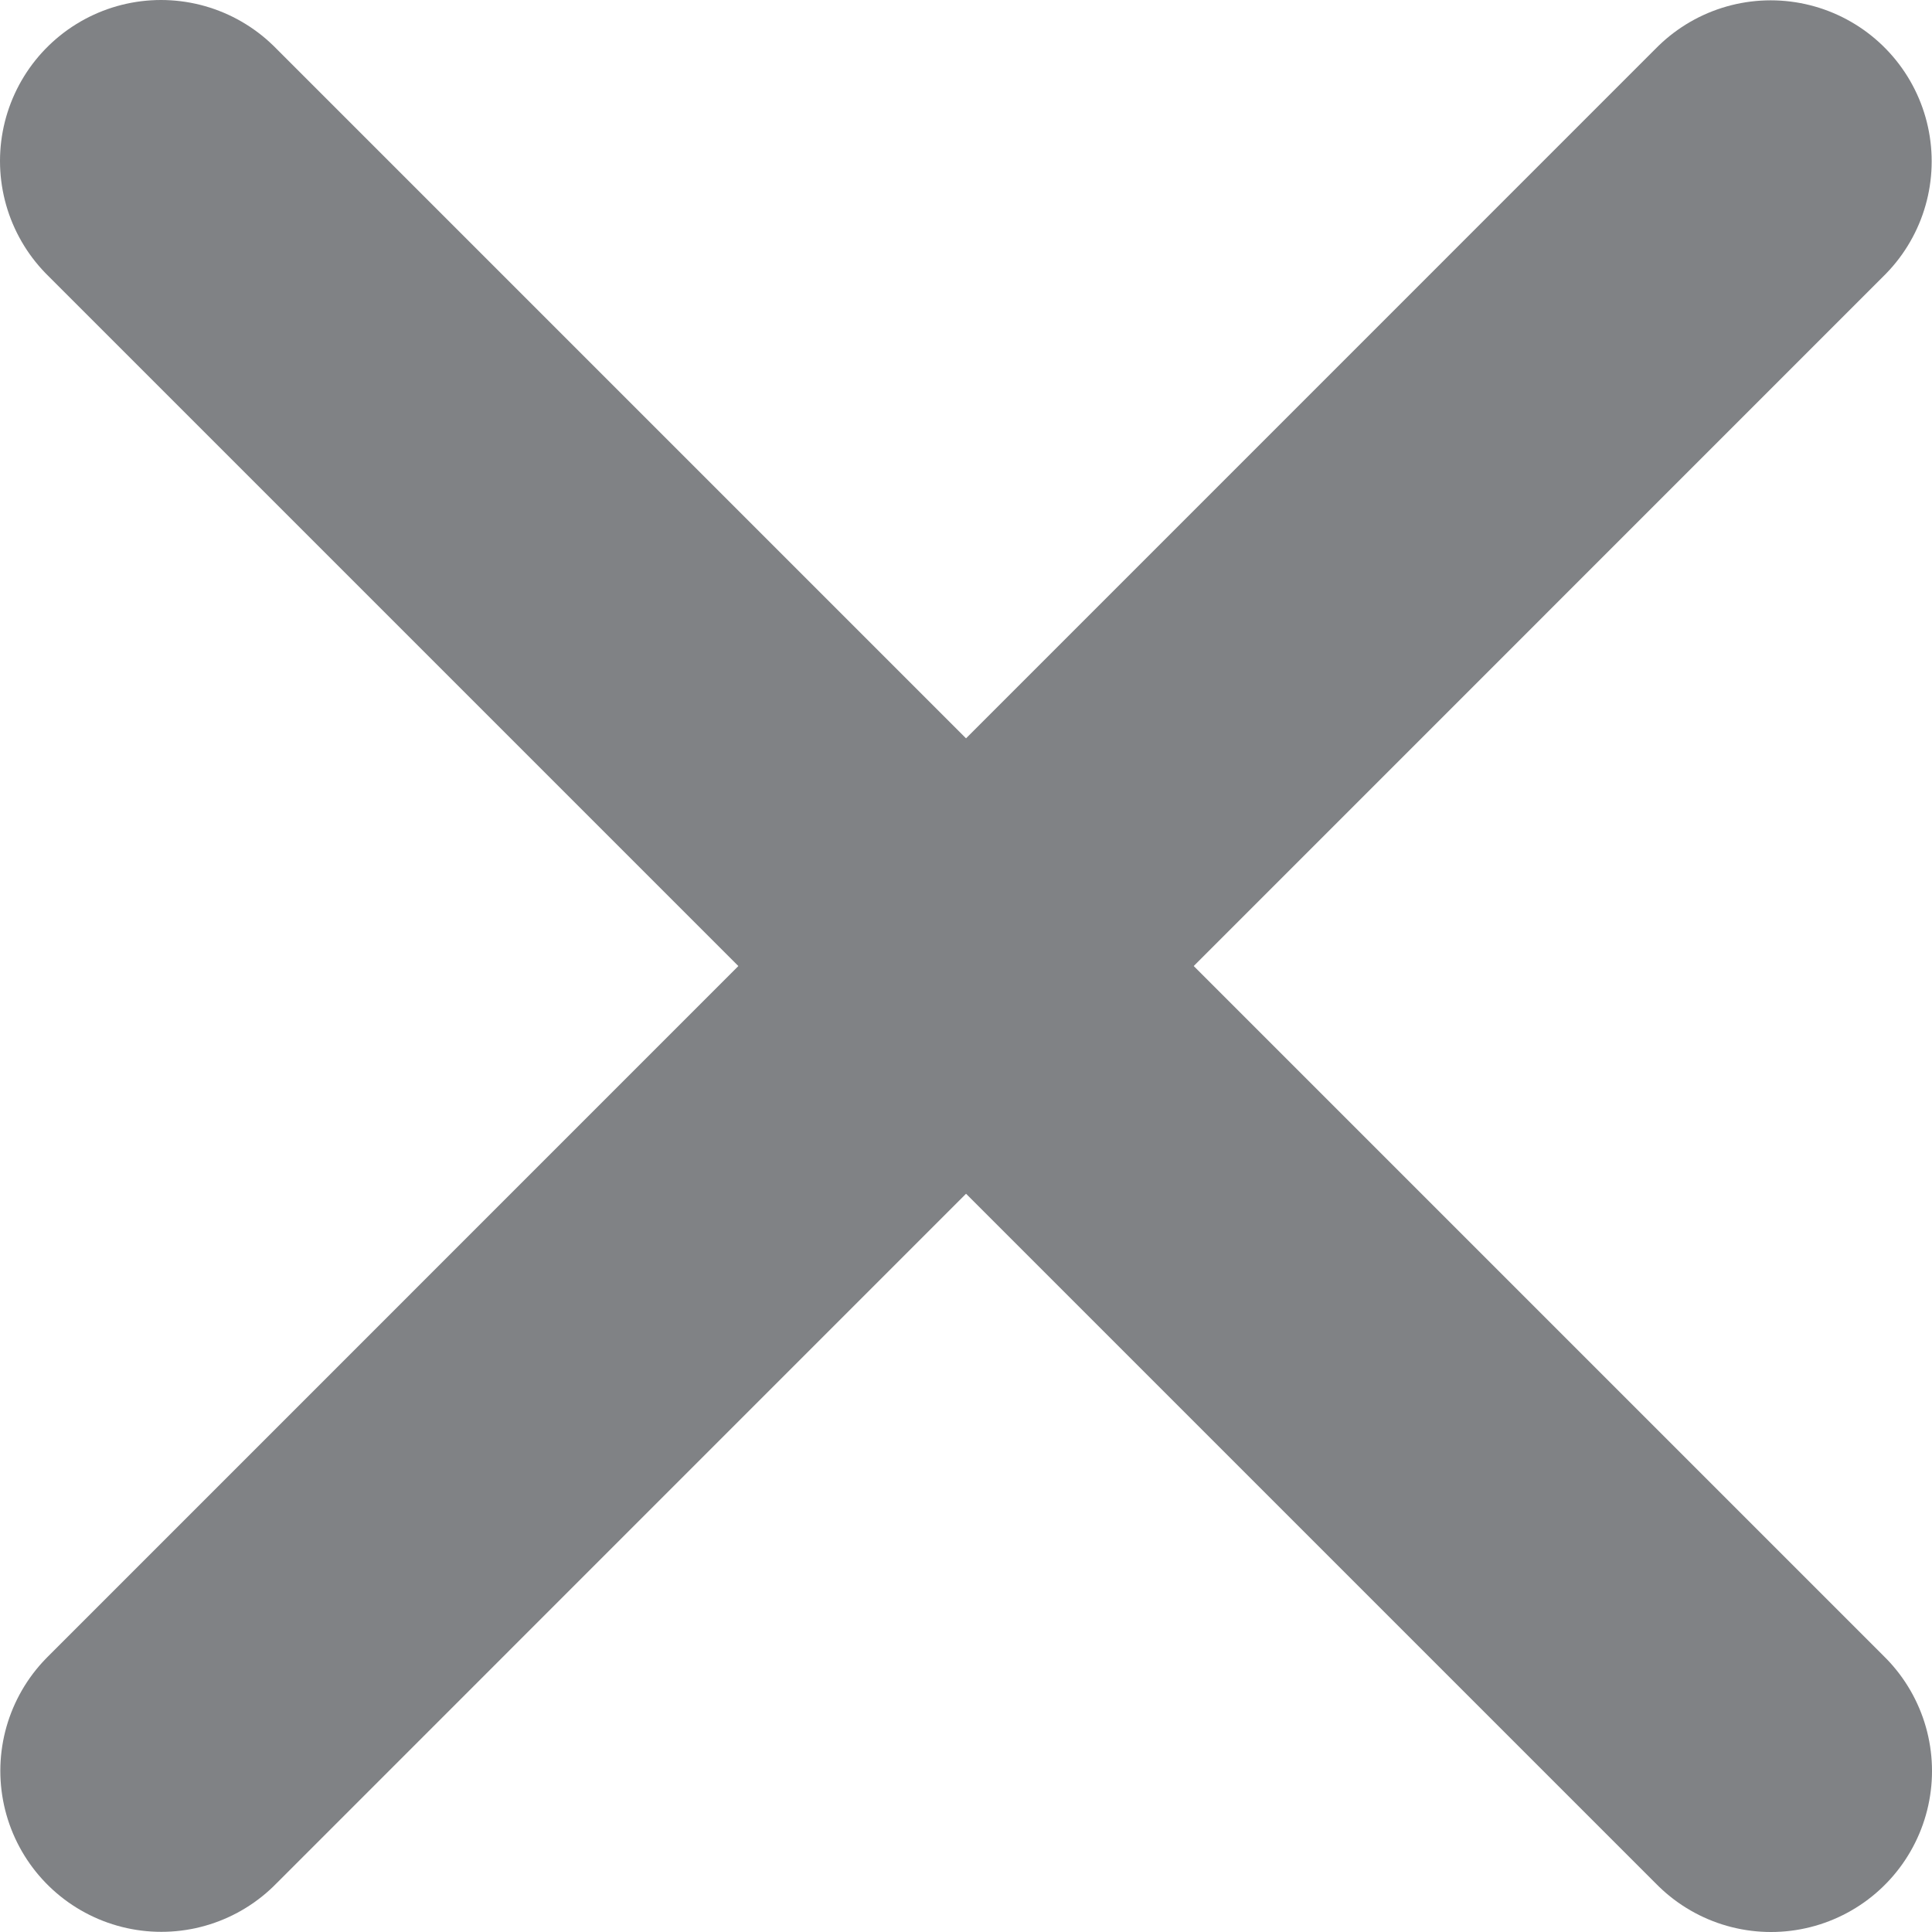
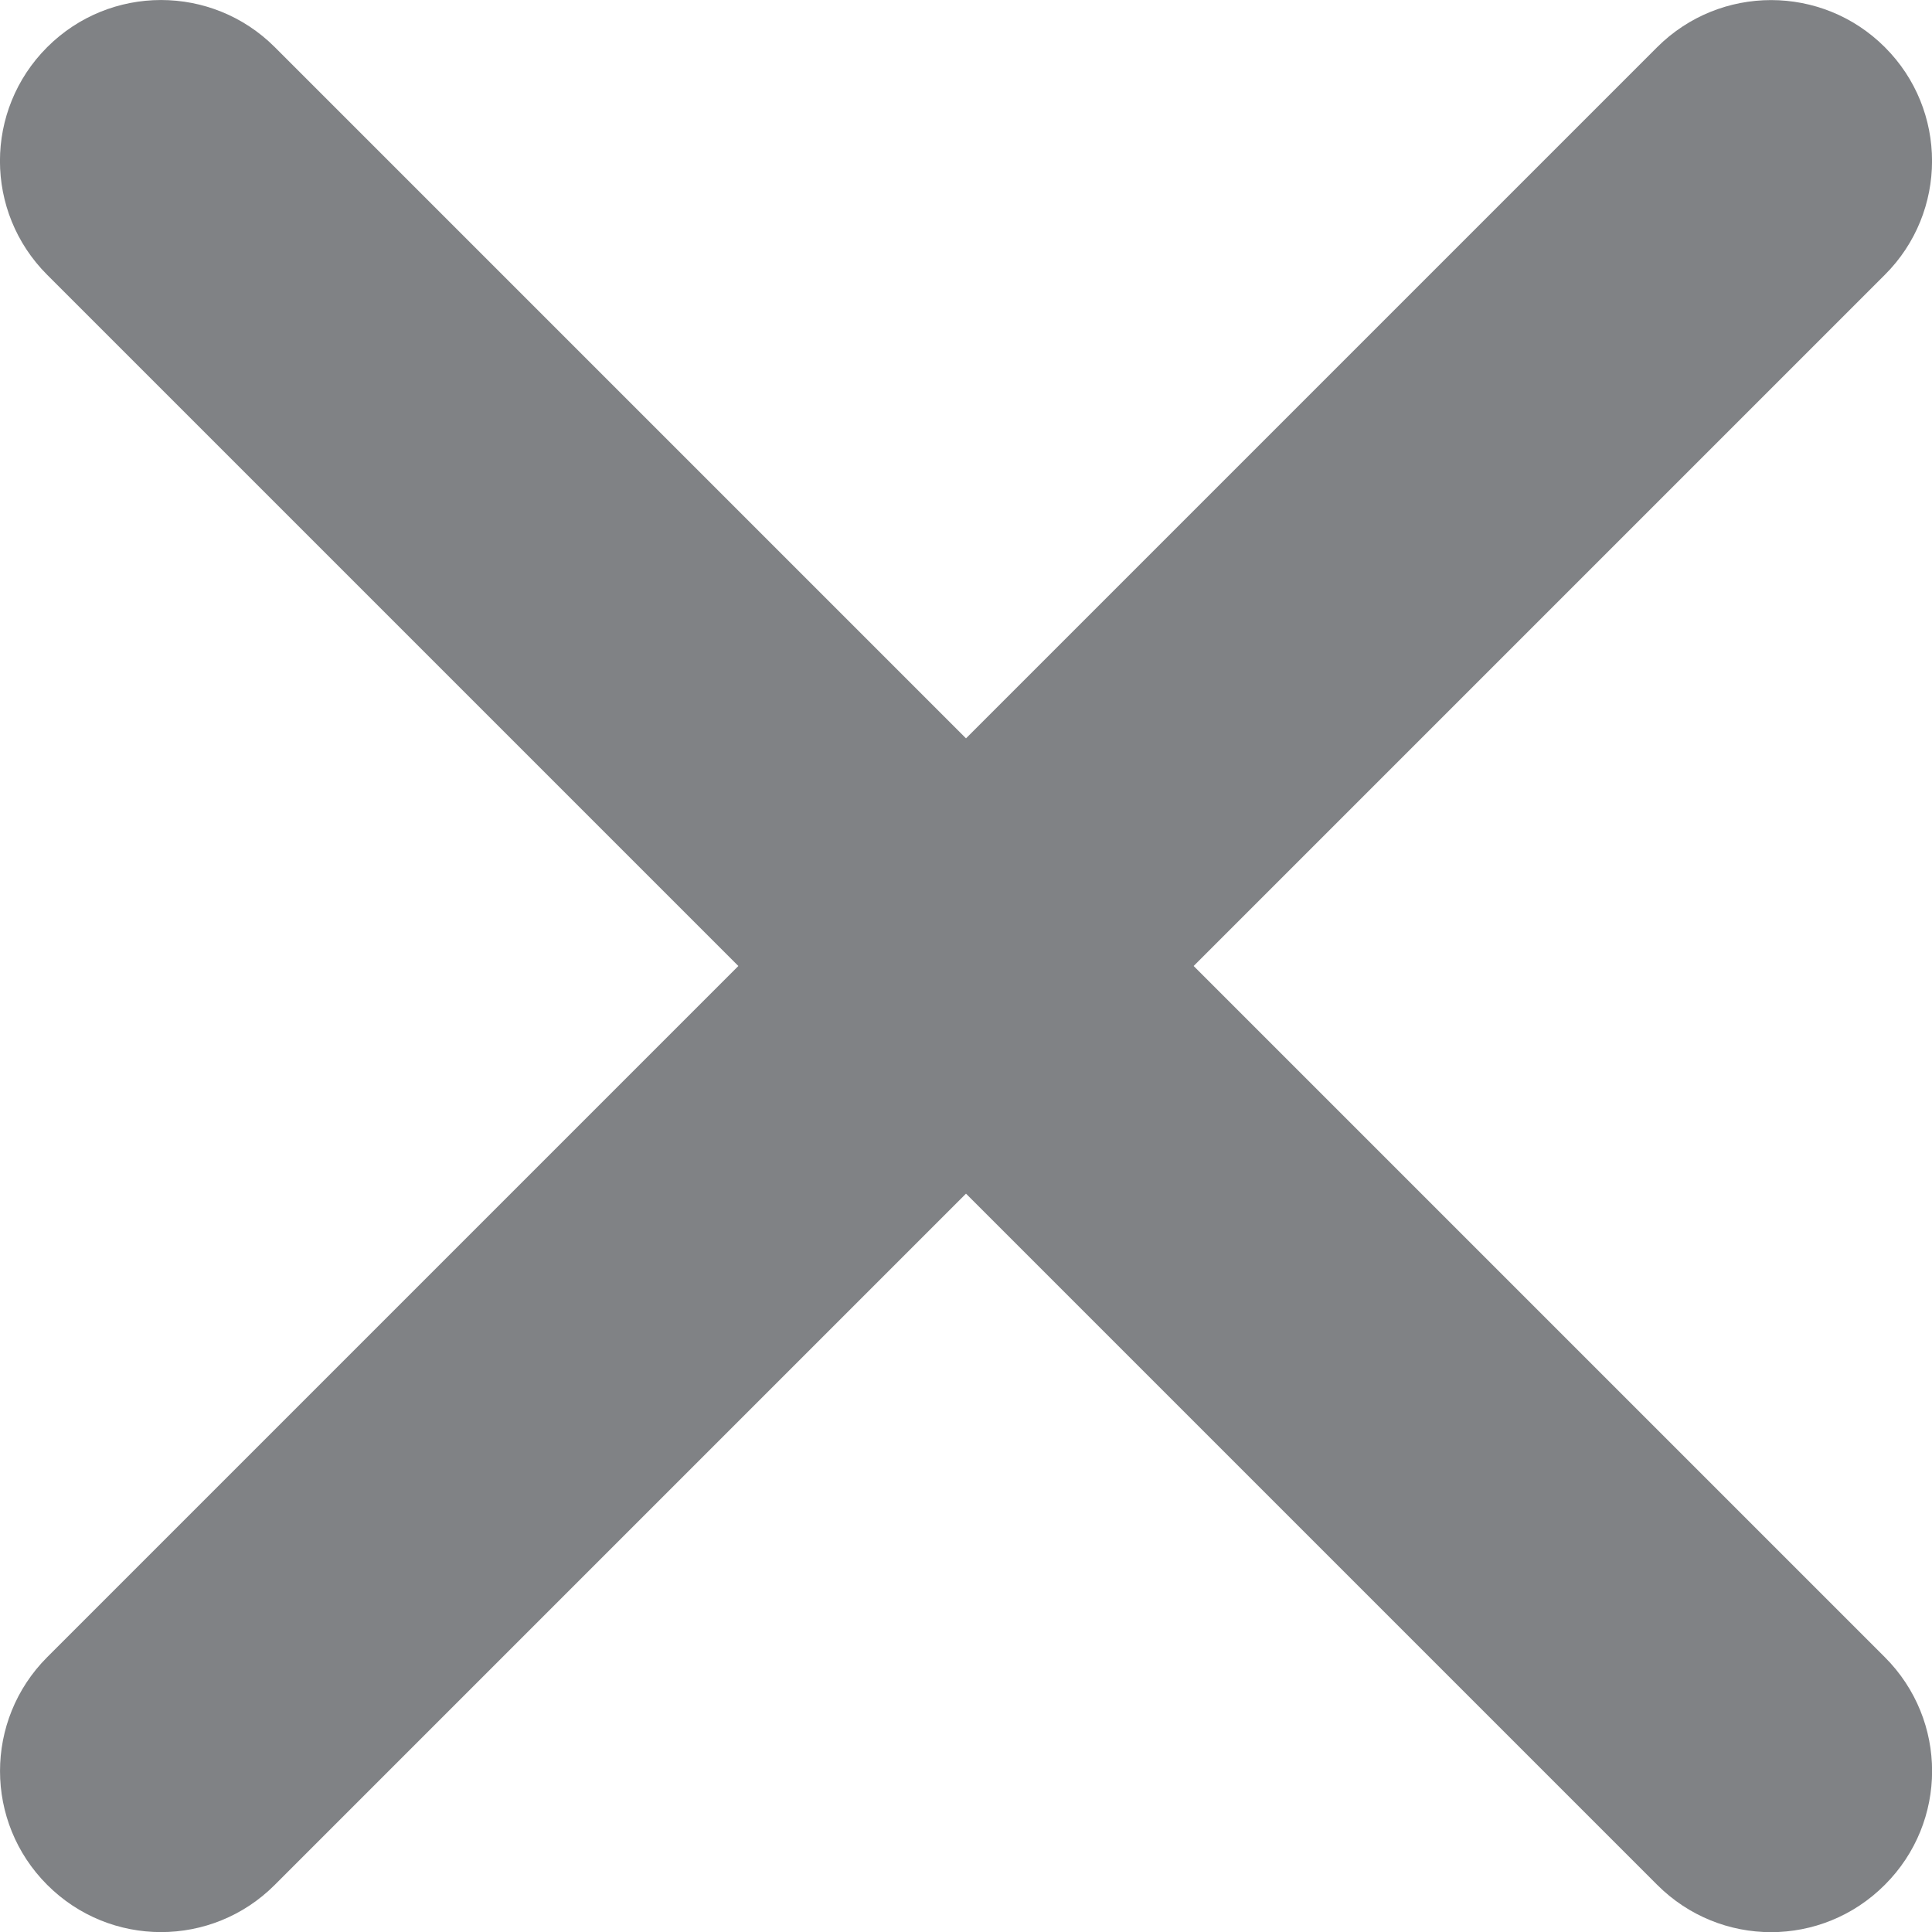
- <svg xmlns="http://www.w3.org/2000/svg" width="12" height="12" viewBox="6 6 12 12" enable-background="new 6 6 12 12">
-   <g fill="none" stroke="#808285" stroke-linecap="round" stroke-width="2" stroke-miterlimit="10">
-     <path d="m16.998,7.002l-9.996,9.997" />
-     <path d="M17,17L7,7" />
-   </g>
+ <svg xmlns="http://www.w3.org/2000/svg" width="12" height="12" viewBox="0 0 12 12" enable-background="new 0 0 12 12">
+   <path fill="#808285" d="m6,4.586l4.293-4.293c.391-.39 1.024-.39 1.414,0 .391,.39 .391,1.024 0,1.414l-4.293,4.293 4.293,4.293c.392,.392 .391,1.024 0,1.414-.391,.392-1.022,.392-1.414,0l-4.293-4.293-4.293,4.293c-.391,.392-1.024,.391-1.414,0-.39-.39-.391-1.022 0-1.414l4.293-4.293-4.293-4.293c-.391-.391-.391-1.023-0-1.414 .39-.39 1.023-.391 1.414,0l4.293,4.293z" />
</svg>
